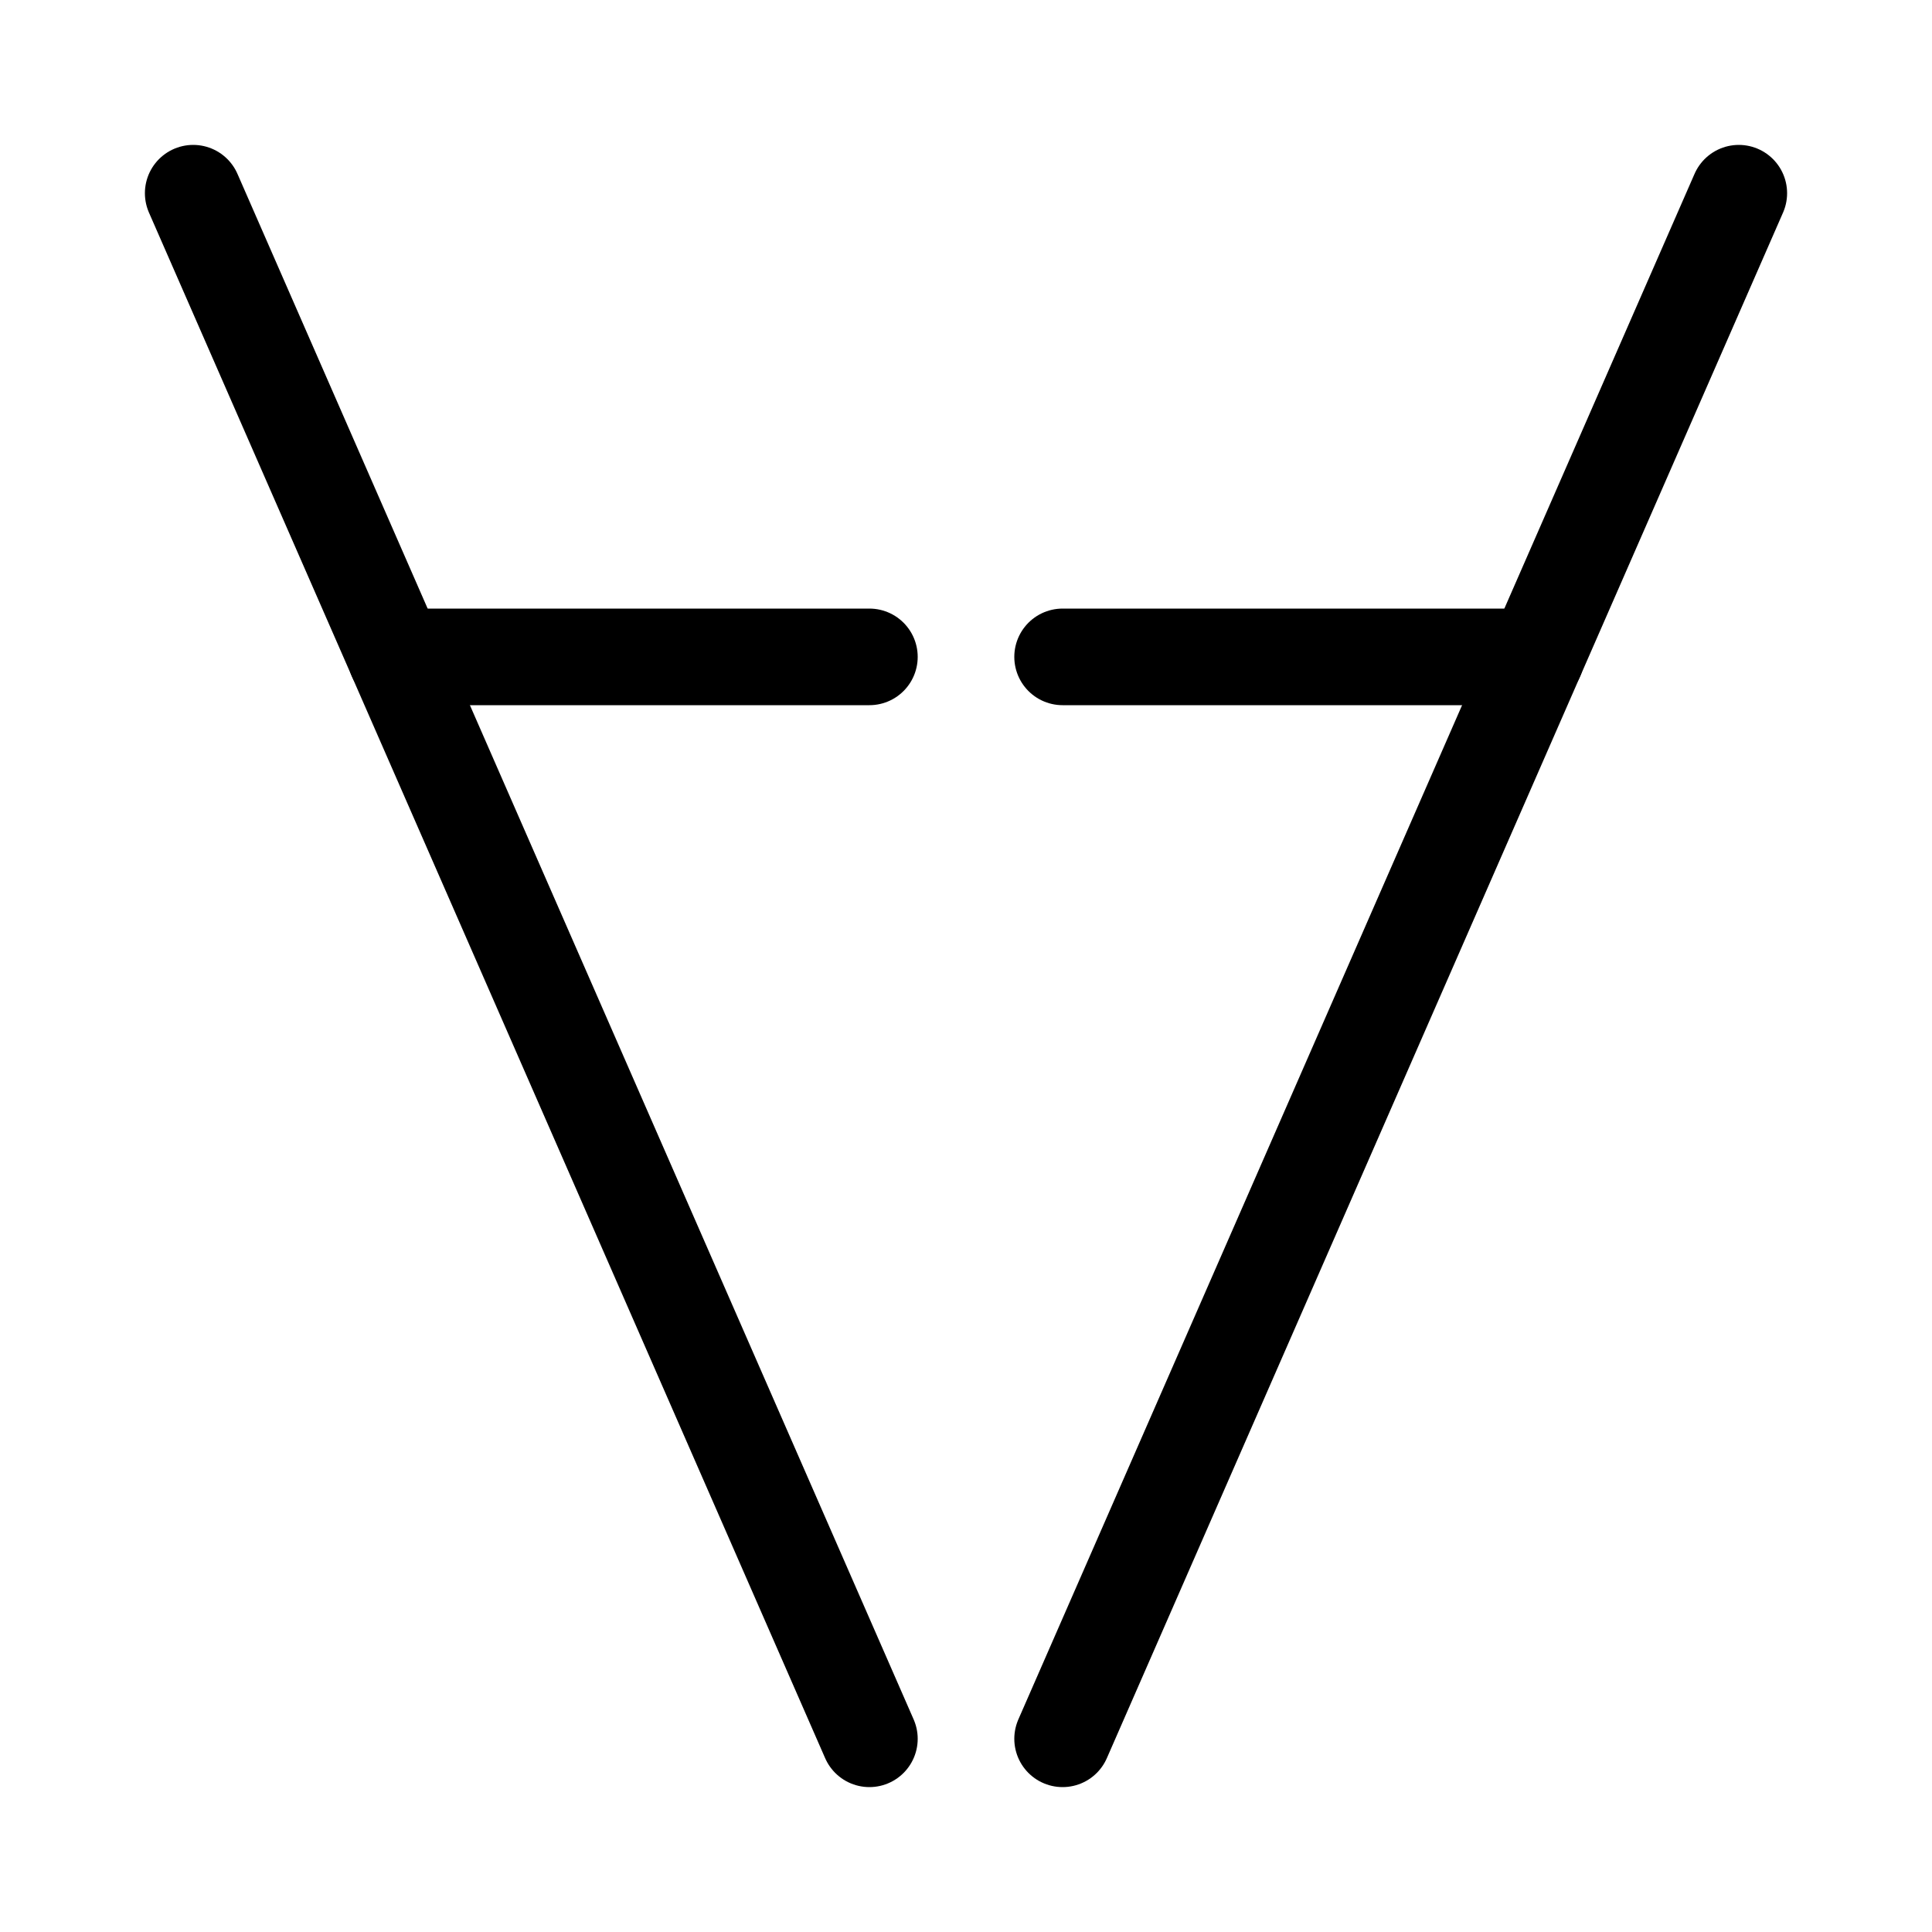
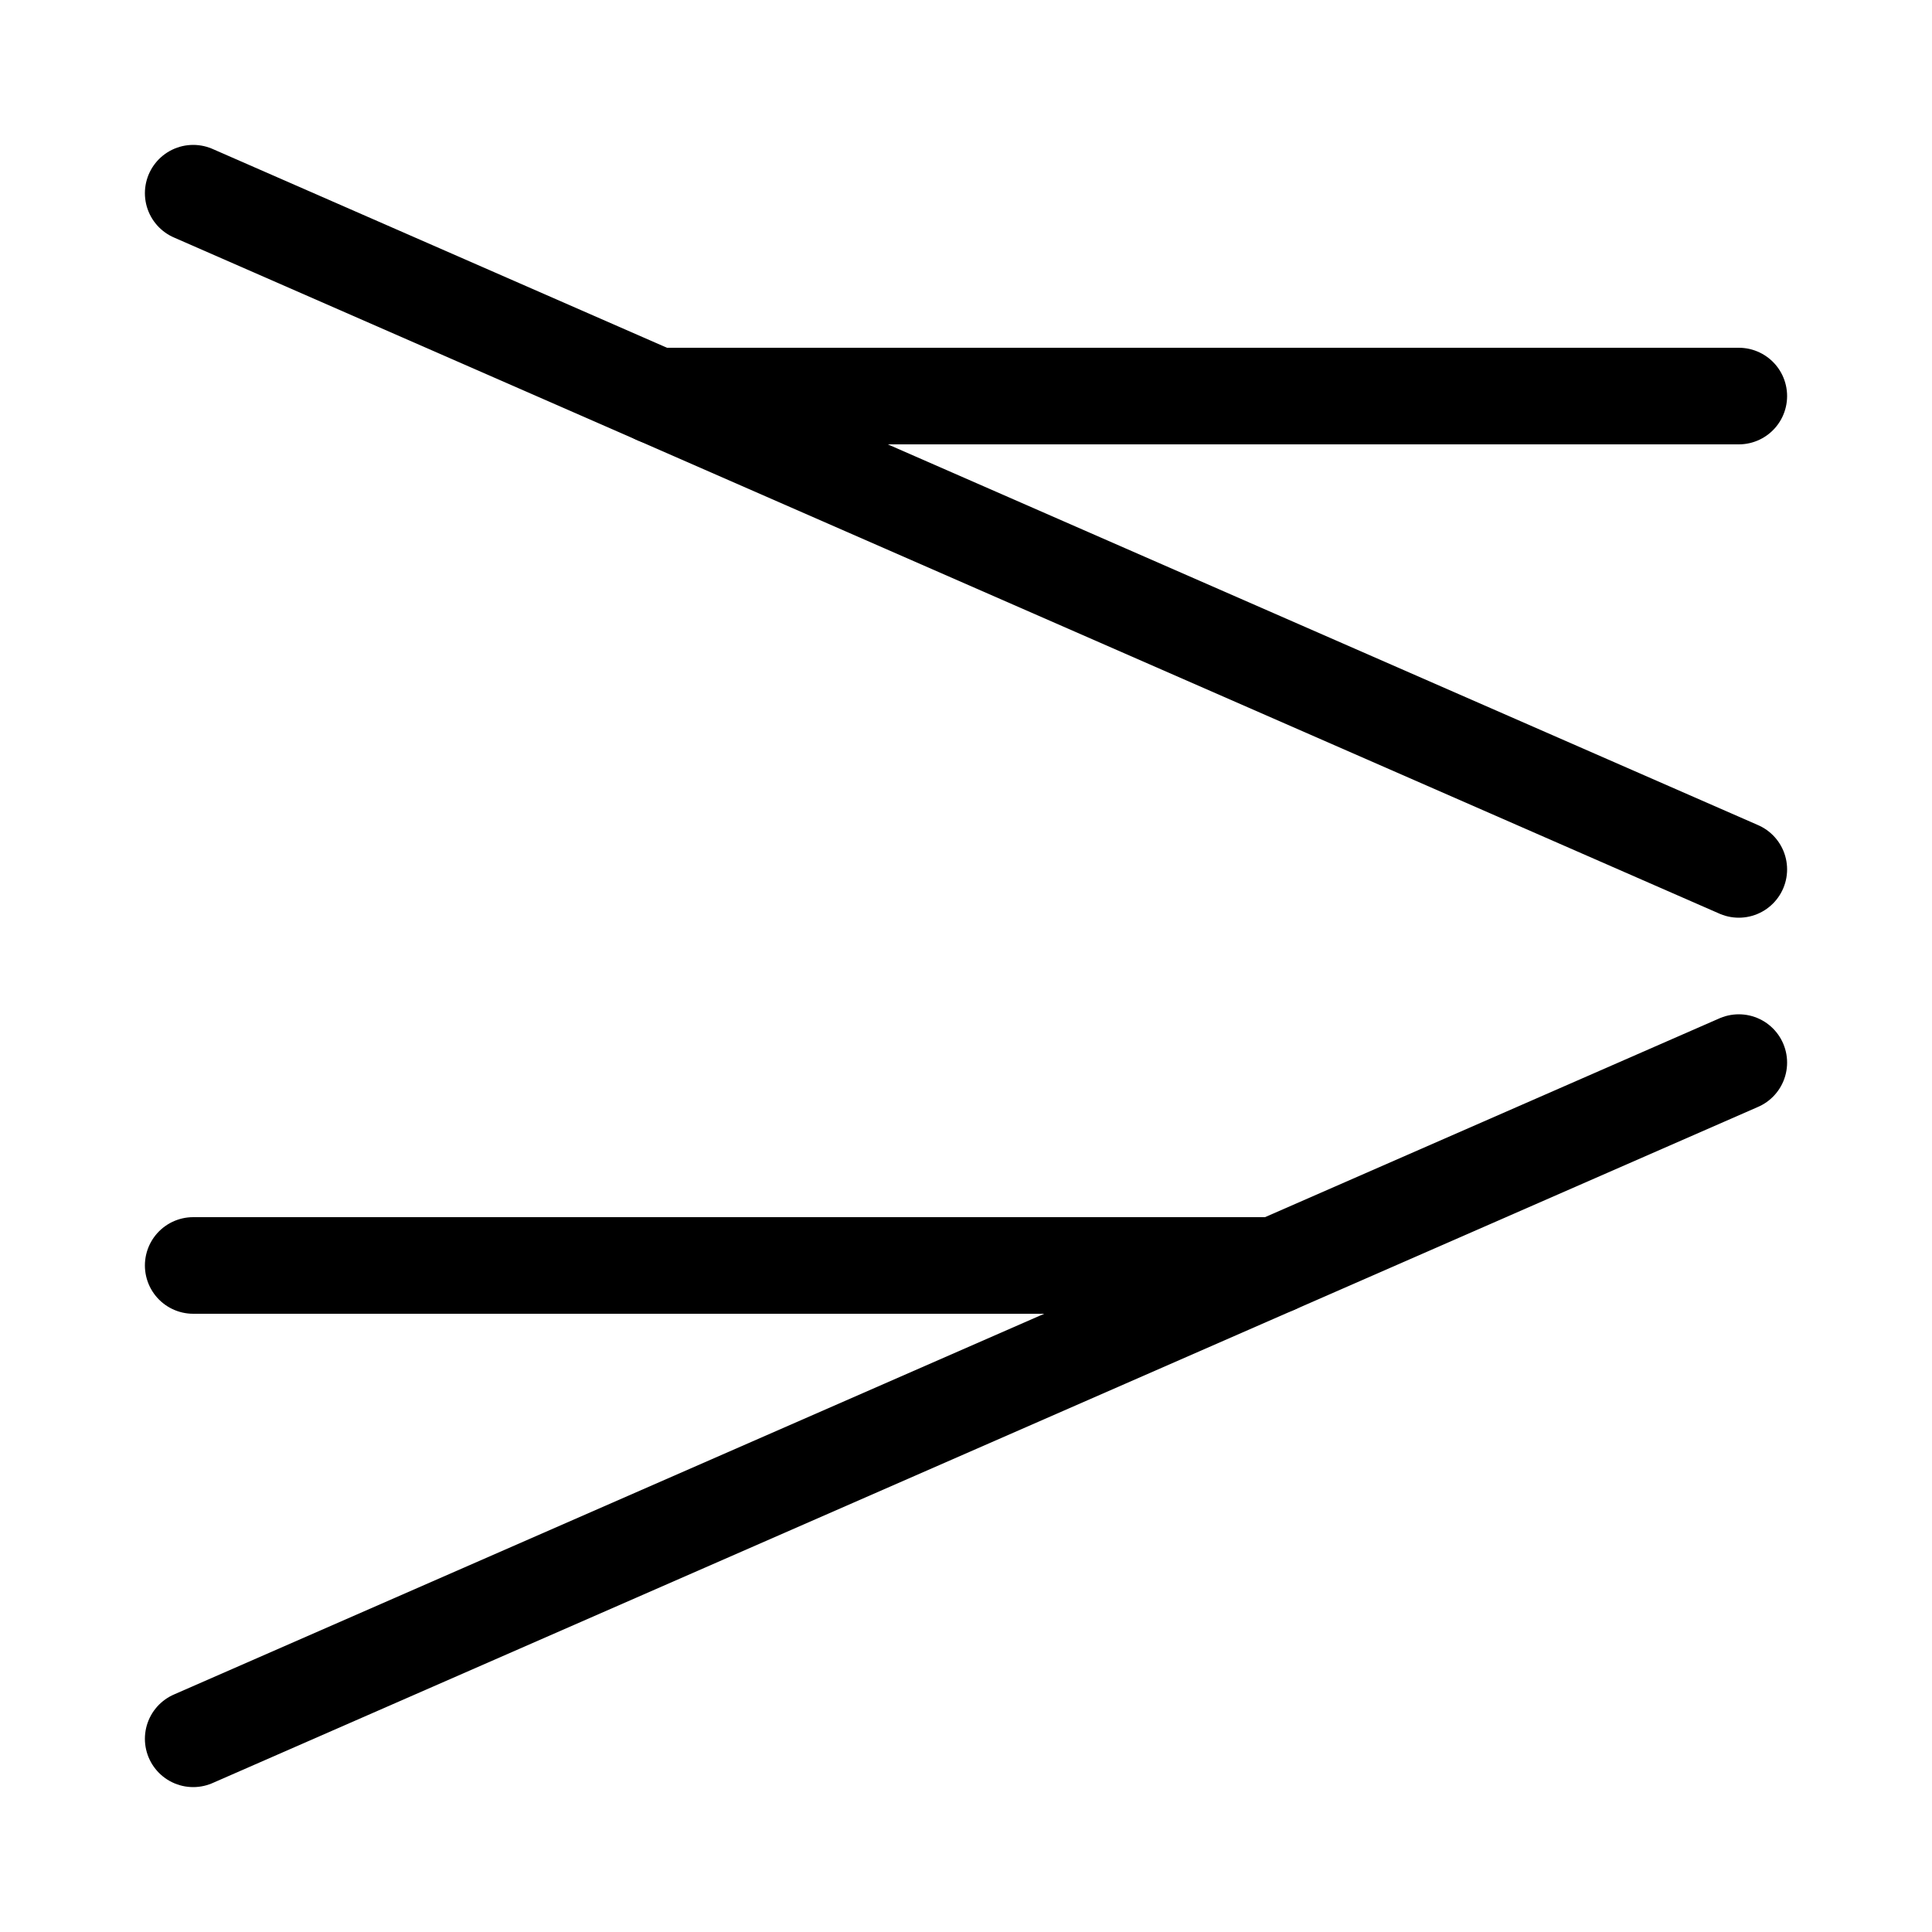
<svg xmlns="http://www.w3.org/2000/svg" width="40" height="40">
  <rect width="100%" height="100%" fill="white" />
  <g stroke="black" stroke-width="2" stroke-linecap="round">
-     <g transform="" transform-origin="11 20">
-       <line x1="4" y1="4" x2="18" y2="36" />
-       <line x1="8.2" y1="13.6" x2="18" y2="13.6" />
+     <g transform="" transform-origin="20 11">
+       <line x1="4" y1="4" x2="36" y2="18" />
+       <line x1="13.6" y1="8.2" x2="36" y2="8.2" />
    </g>
-     <g transform="" transform-origin="29 20">
-       <line x1="36" y1="4" x2="22" y2="36" />
-       <line x1="22" y1="13.6" x2="31.8" y2="13.6" />
+     <g transform="" transform-origin="20 29">
+       <line x1="36" y1="22" x2="4" y2="36" />
+       <line x1="4" y1="26.2" x2="26.4" y2="26.2" />
    </g>
  </g>
</svg>
